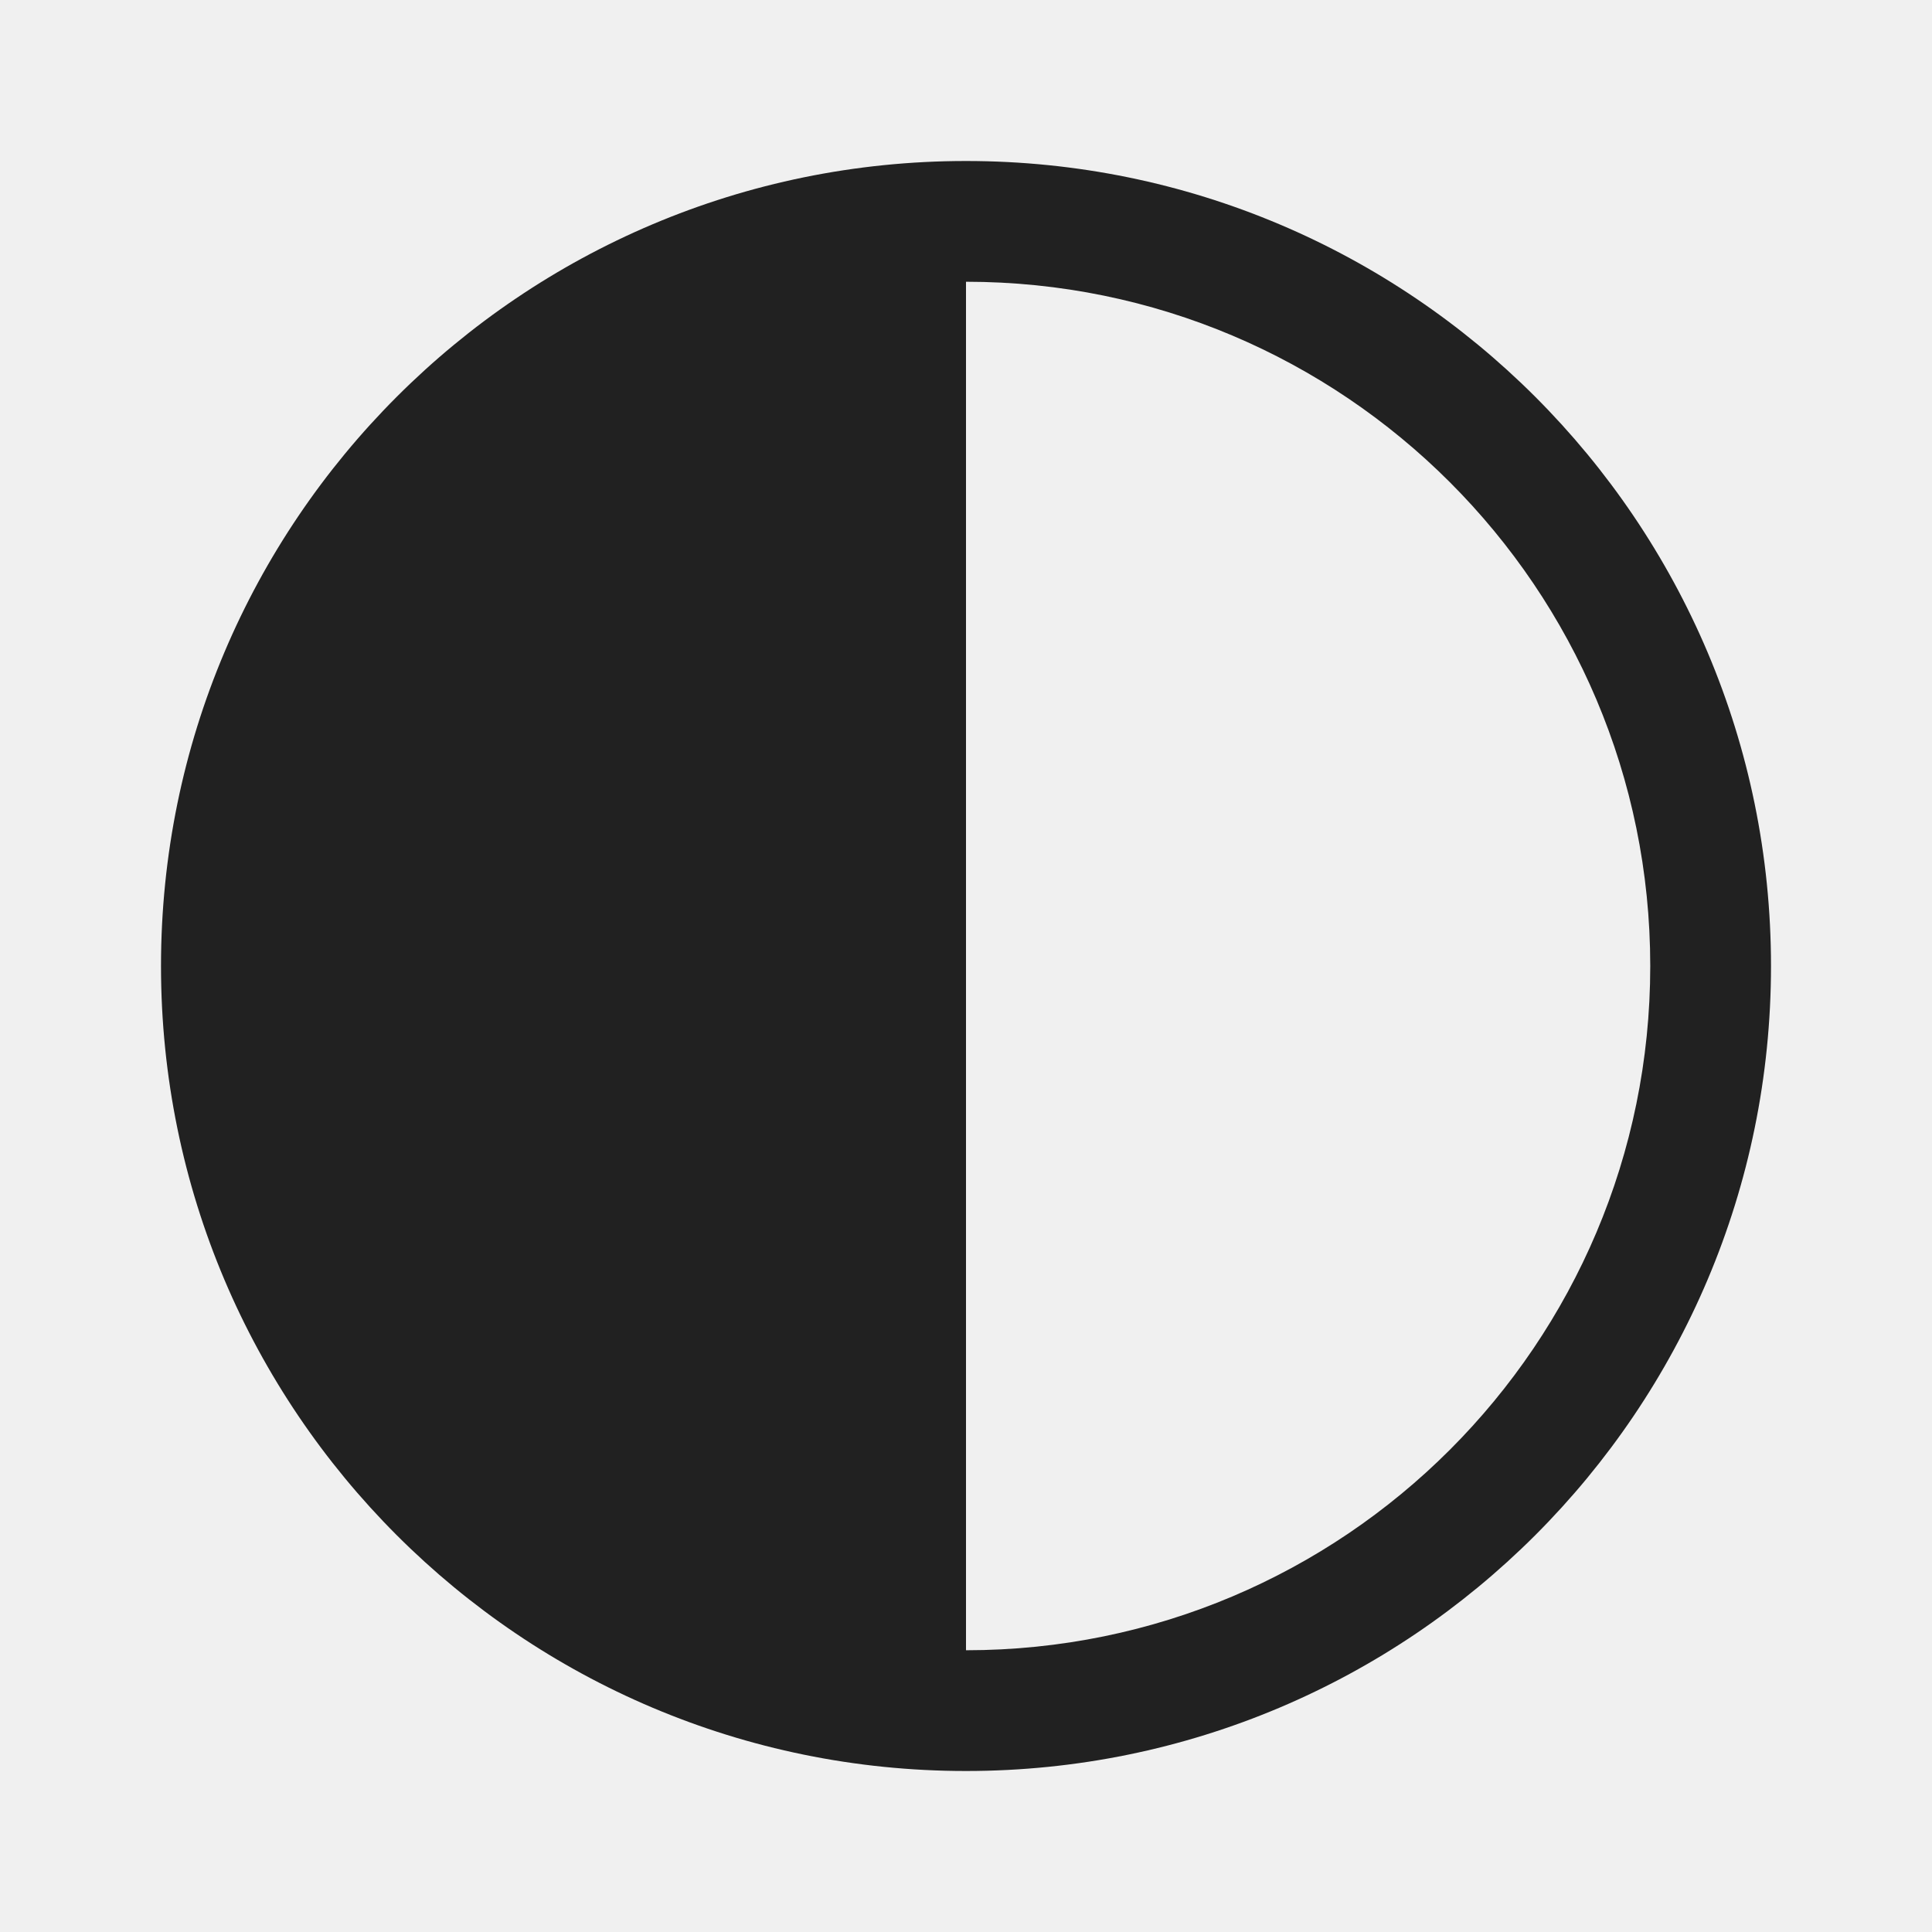
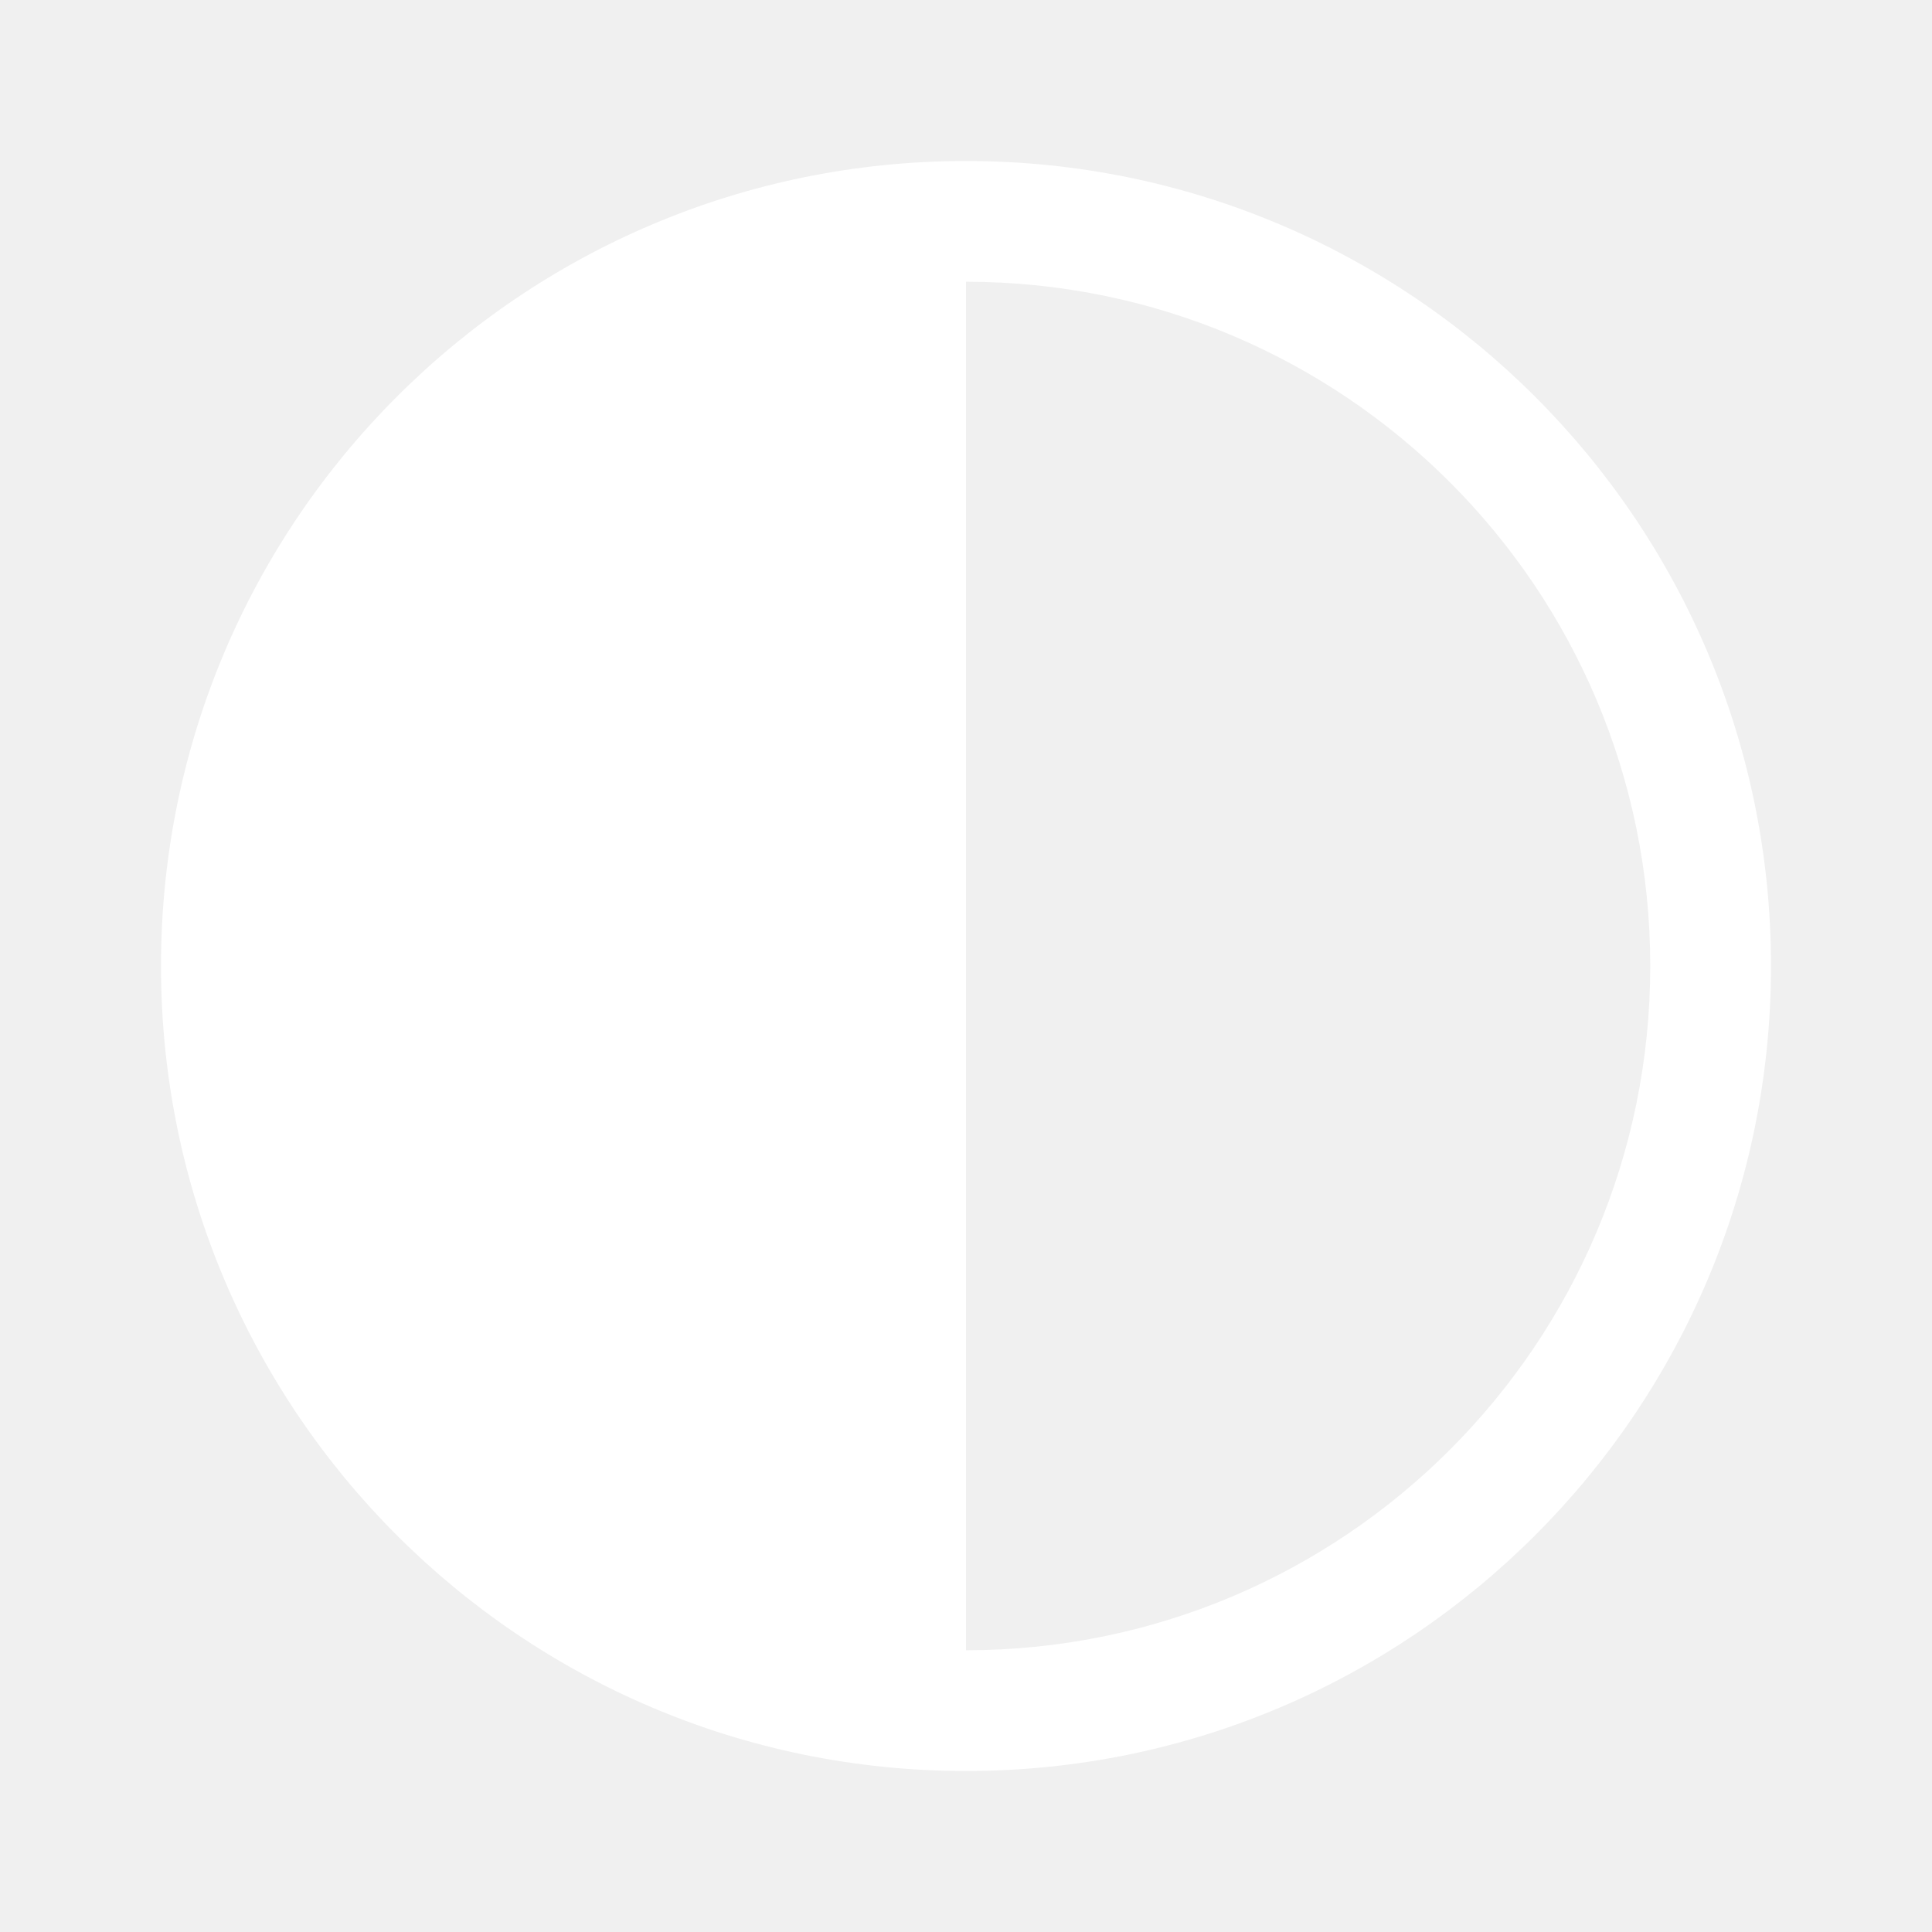
<svg xmlns="http://www.w3.org/2000/svg" height="24" viewBox="0 0 24 24" width="24">
-   <path d="m12 22c5.523 0 10-4.477 10-10s-4.477-10-10-10-10 4.477-10 10 4.477 10 10 10zm0-1.5v-17c4.694 0 8.5 3.806 8.5 8.5 0 4.694-3.806 8.5-8.5 8.5z" fill="#212121" />
+   <path d="m12 22c5.523 0 10-4.477 10-10s-4.477-10-10-10-10 4.477-10 10 4.477 10 10 10zm0-1.5v-17c4.694 0 8.5 3.806 8.5 8.5 0 4.694-3.806 8.5-8.5 8.5z" fill="#FFFFFF" />
</svg>
